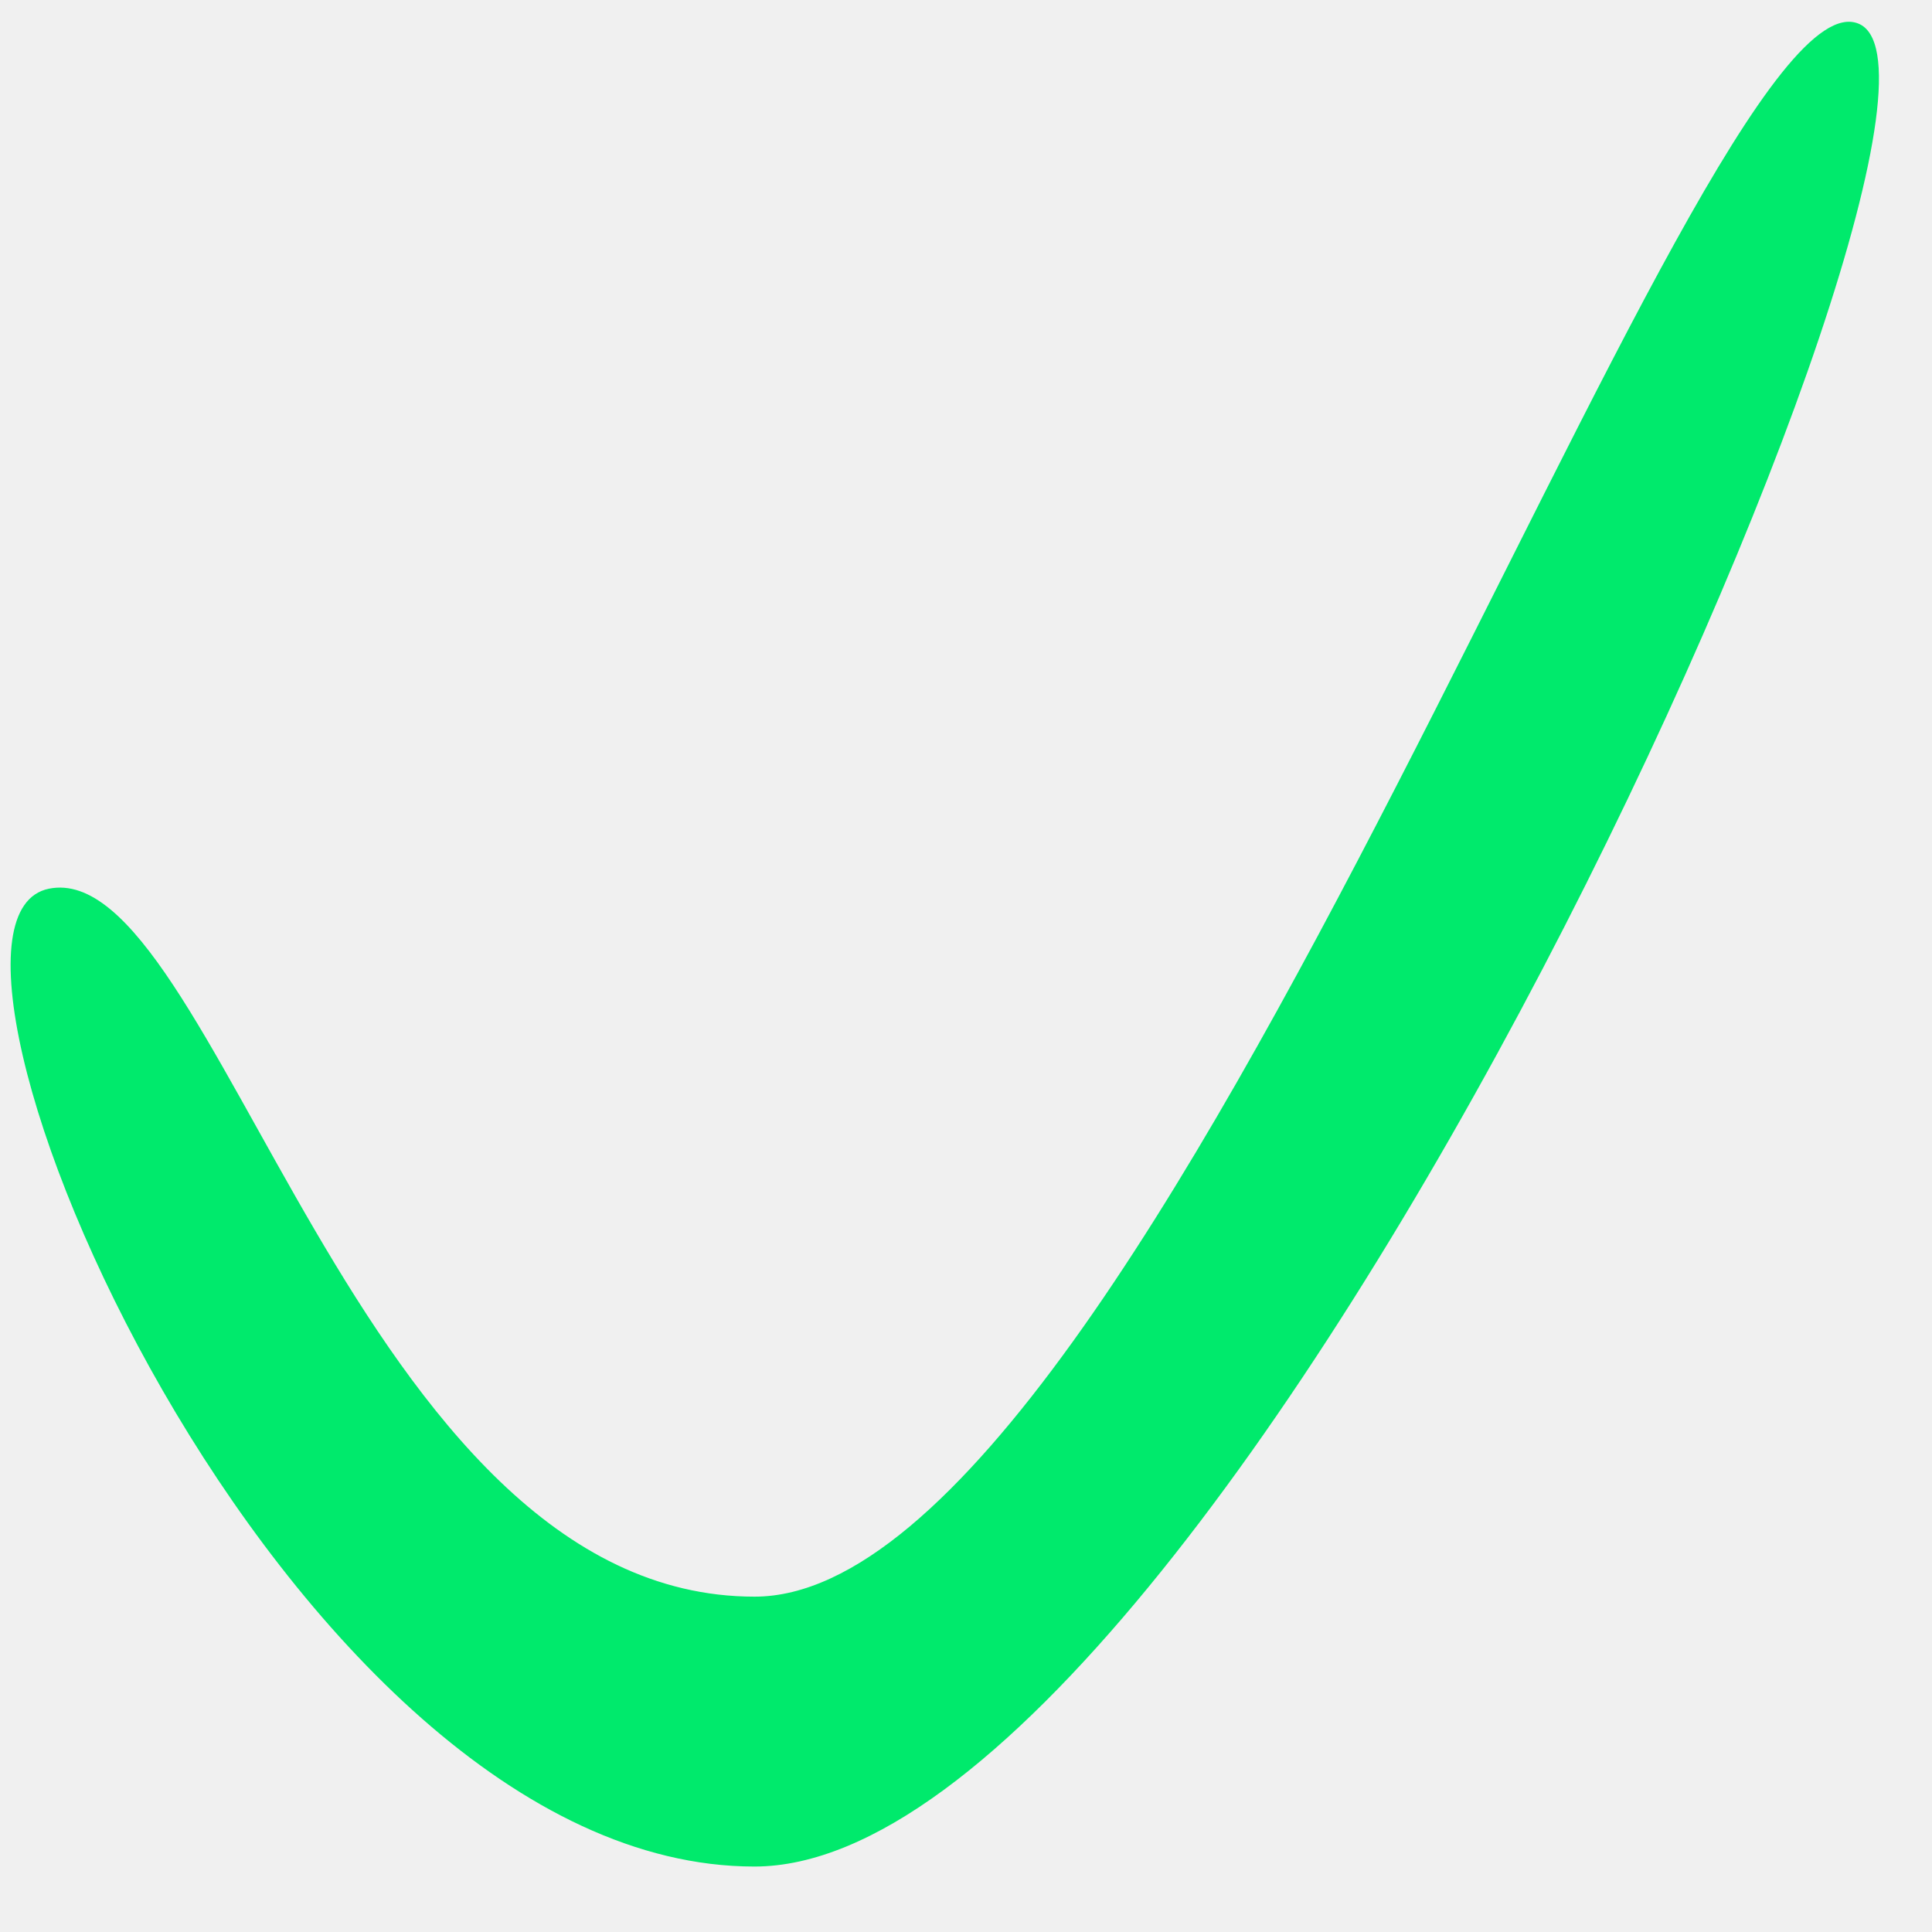
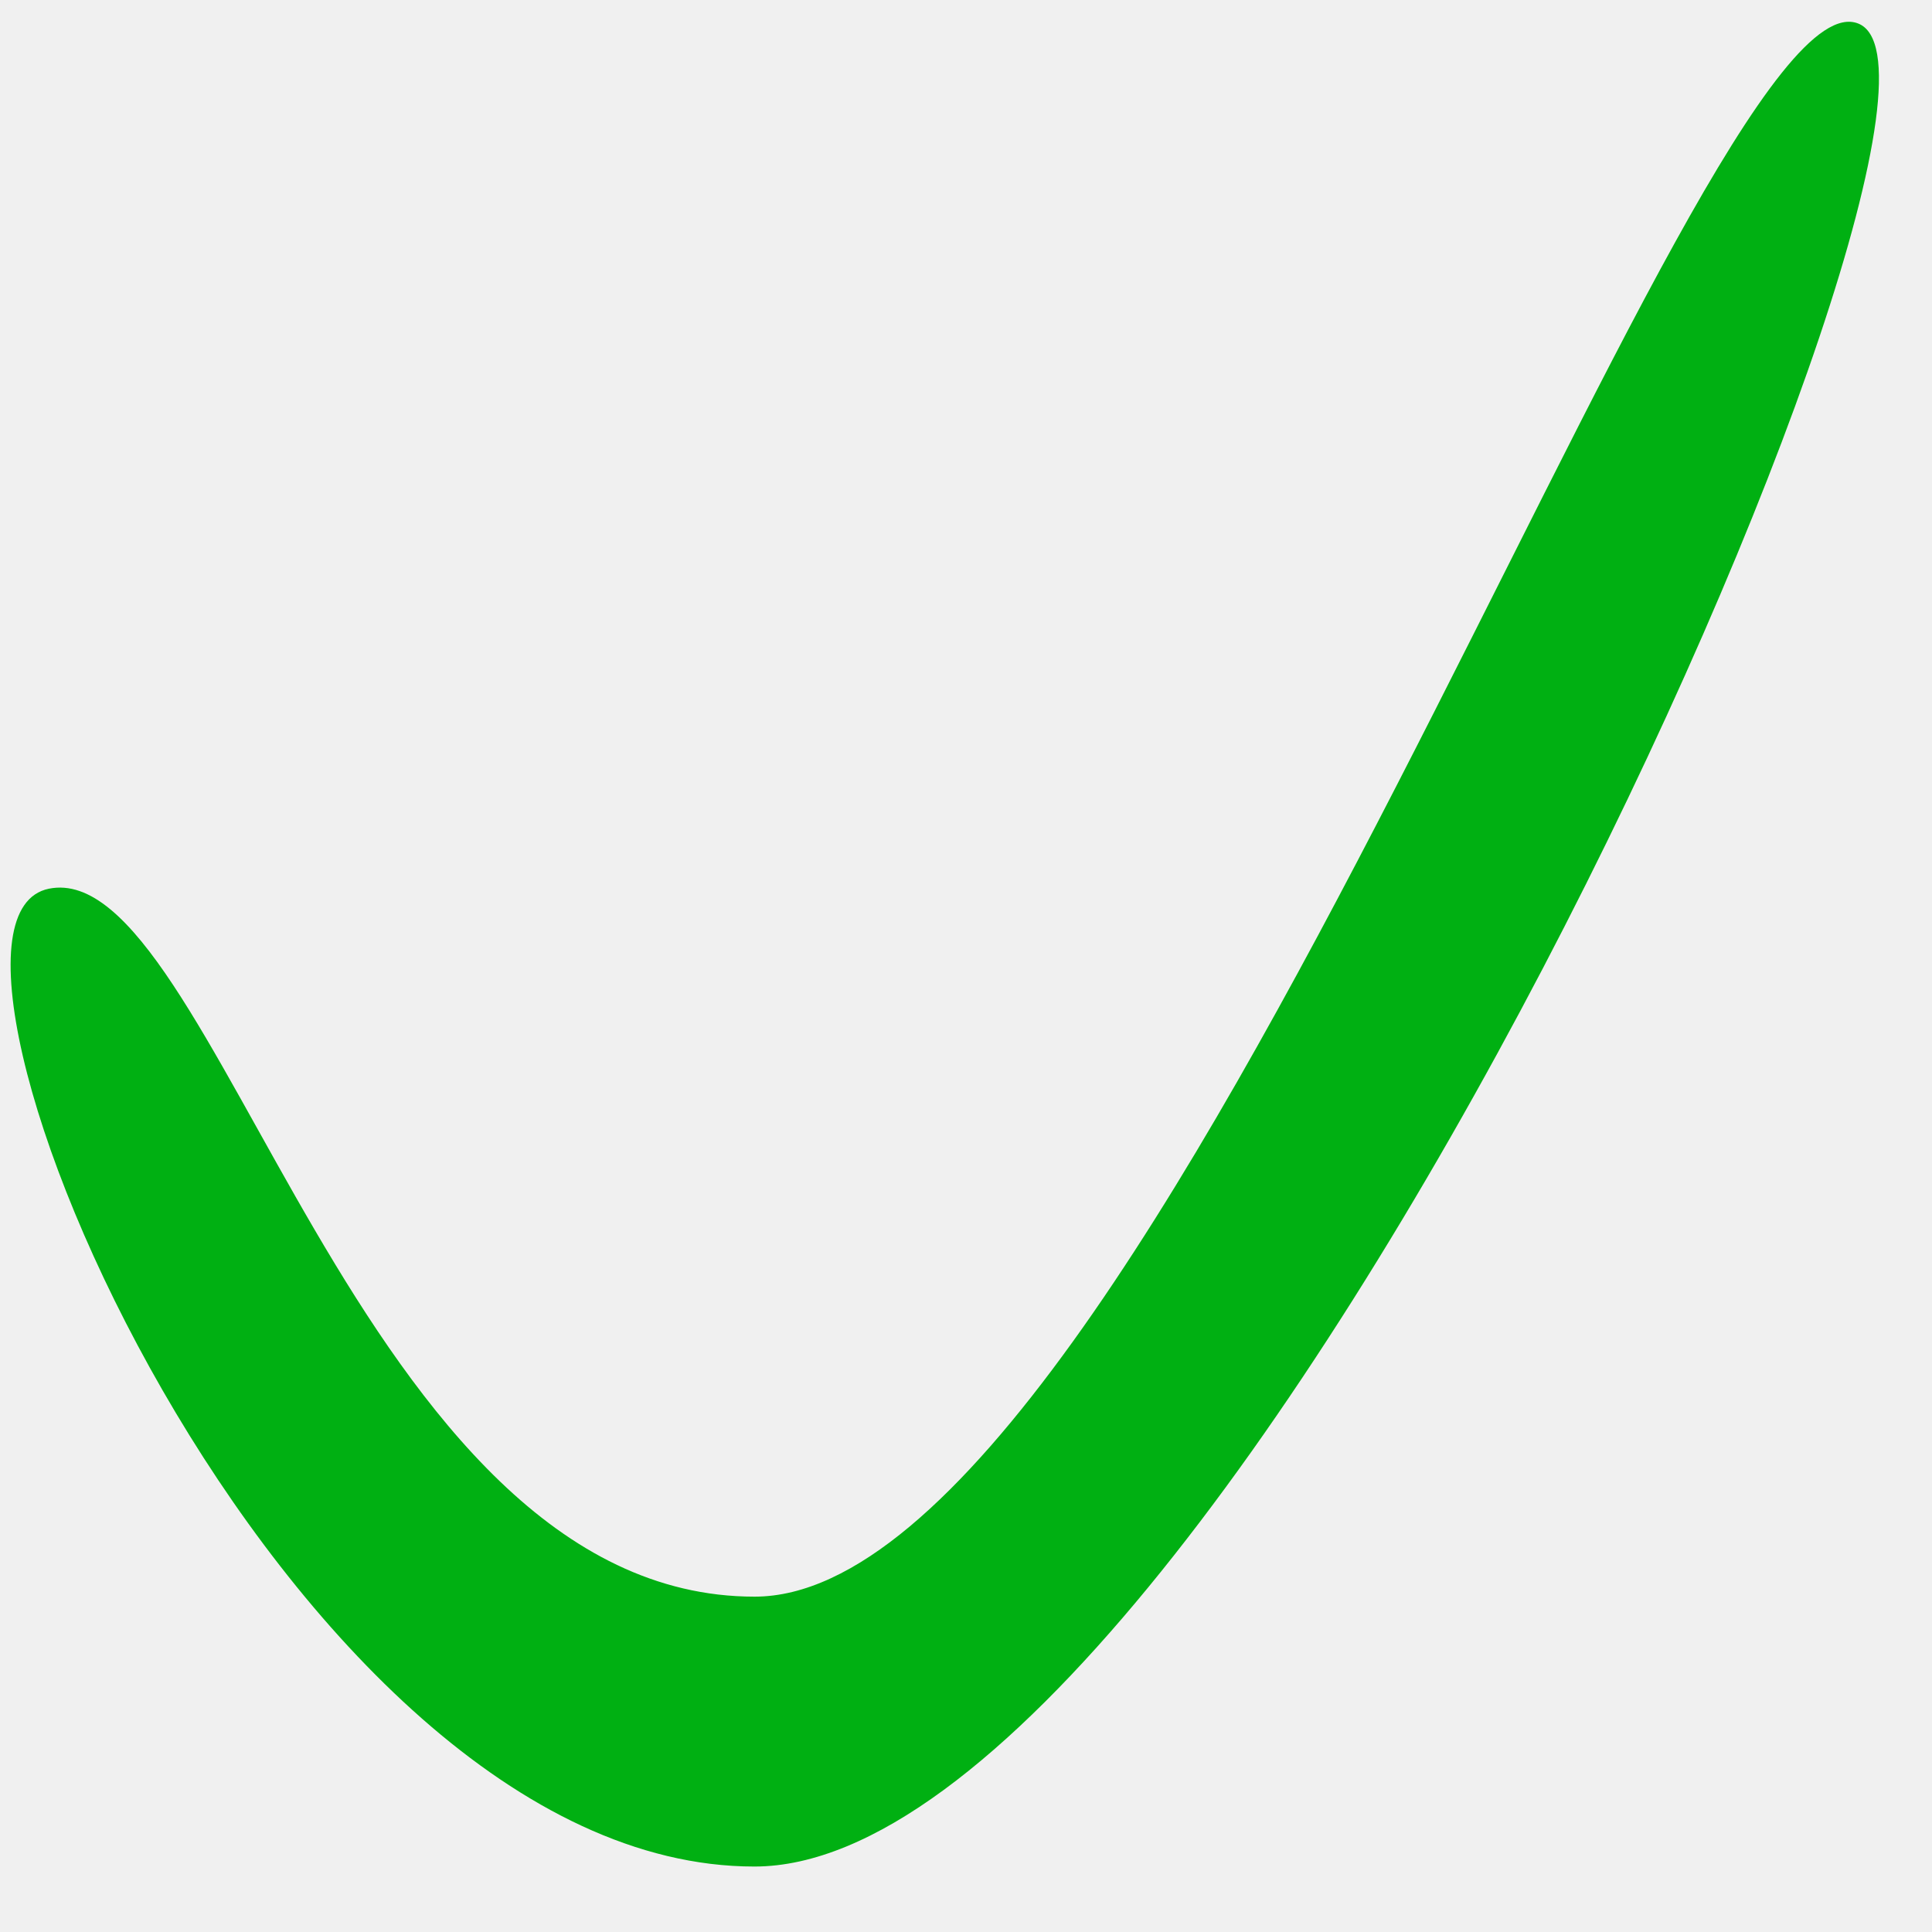
<svg xmlns="http://www.w3.org/2000/svg" width="26" height="26" viewBox="0 0 26 26" fill="none">
-   <path d="M10.154 25.119C3.808 25.122 -1.576 12.415 0.657 11.96C2.891 11.505 4.803 21.49 10.156 21.487C15.509 21.485 22.874 -0.533 25.008 0.317C27.142 1.167 16.5 25.116 10.154 25.119Z" fill="#00EA6C" />
+   <g id="right 1" clip-path="url(#clip0_303_6)">
+     <path id="Vector" d="M10.154 25.119C3.808 25.122 -1.576 12.415 0.657 11.96C2.891 11.505 4.803 21.49 10.156 21.487C15.509 21.485 22.874 -0.533 25.008 0.317C27.142 1.167 16.5 25.116 10.154 25.119Z" fill="#00B012" />
+   </g>
+   <defs>
+     <clipPath id="clip0_303_6">
+       <rect width="26" height="26" fill="white" />
+     </clipPath>
+   </defs>
</svg>
